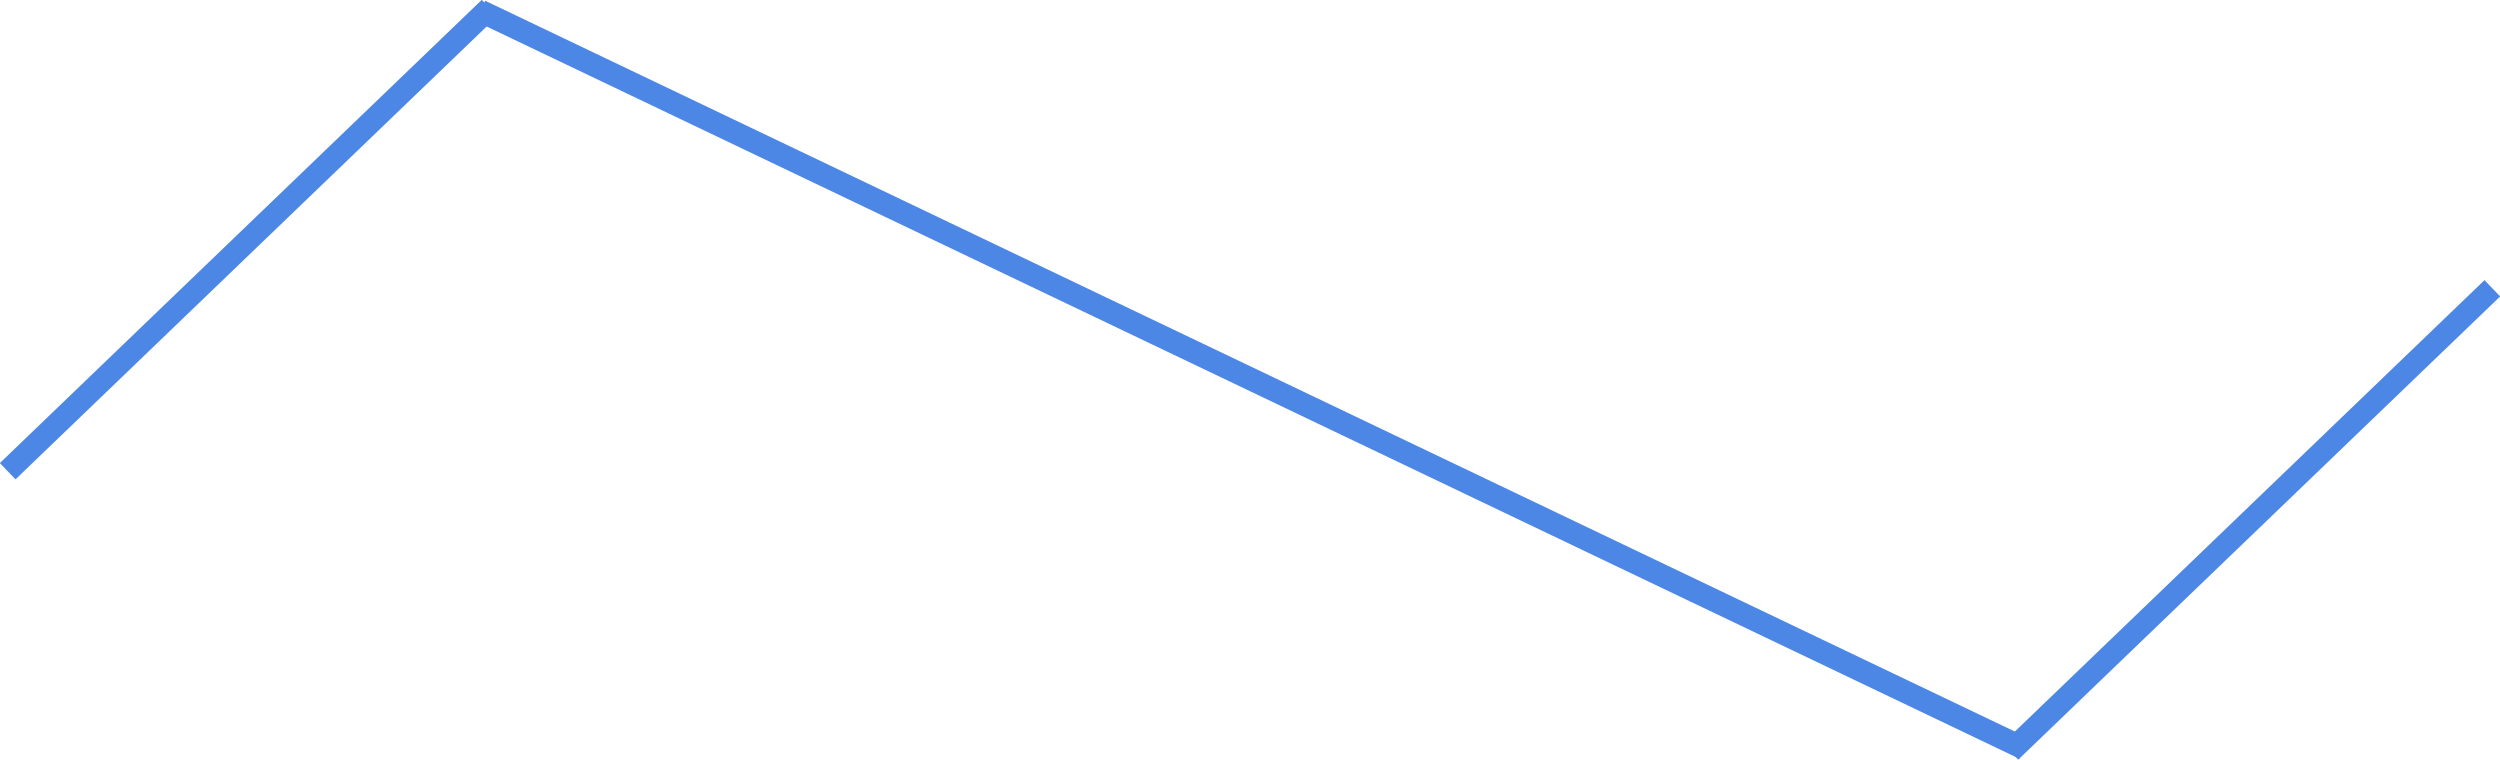
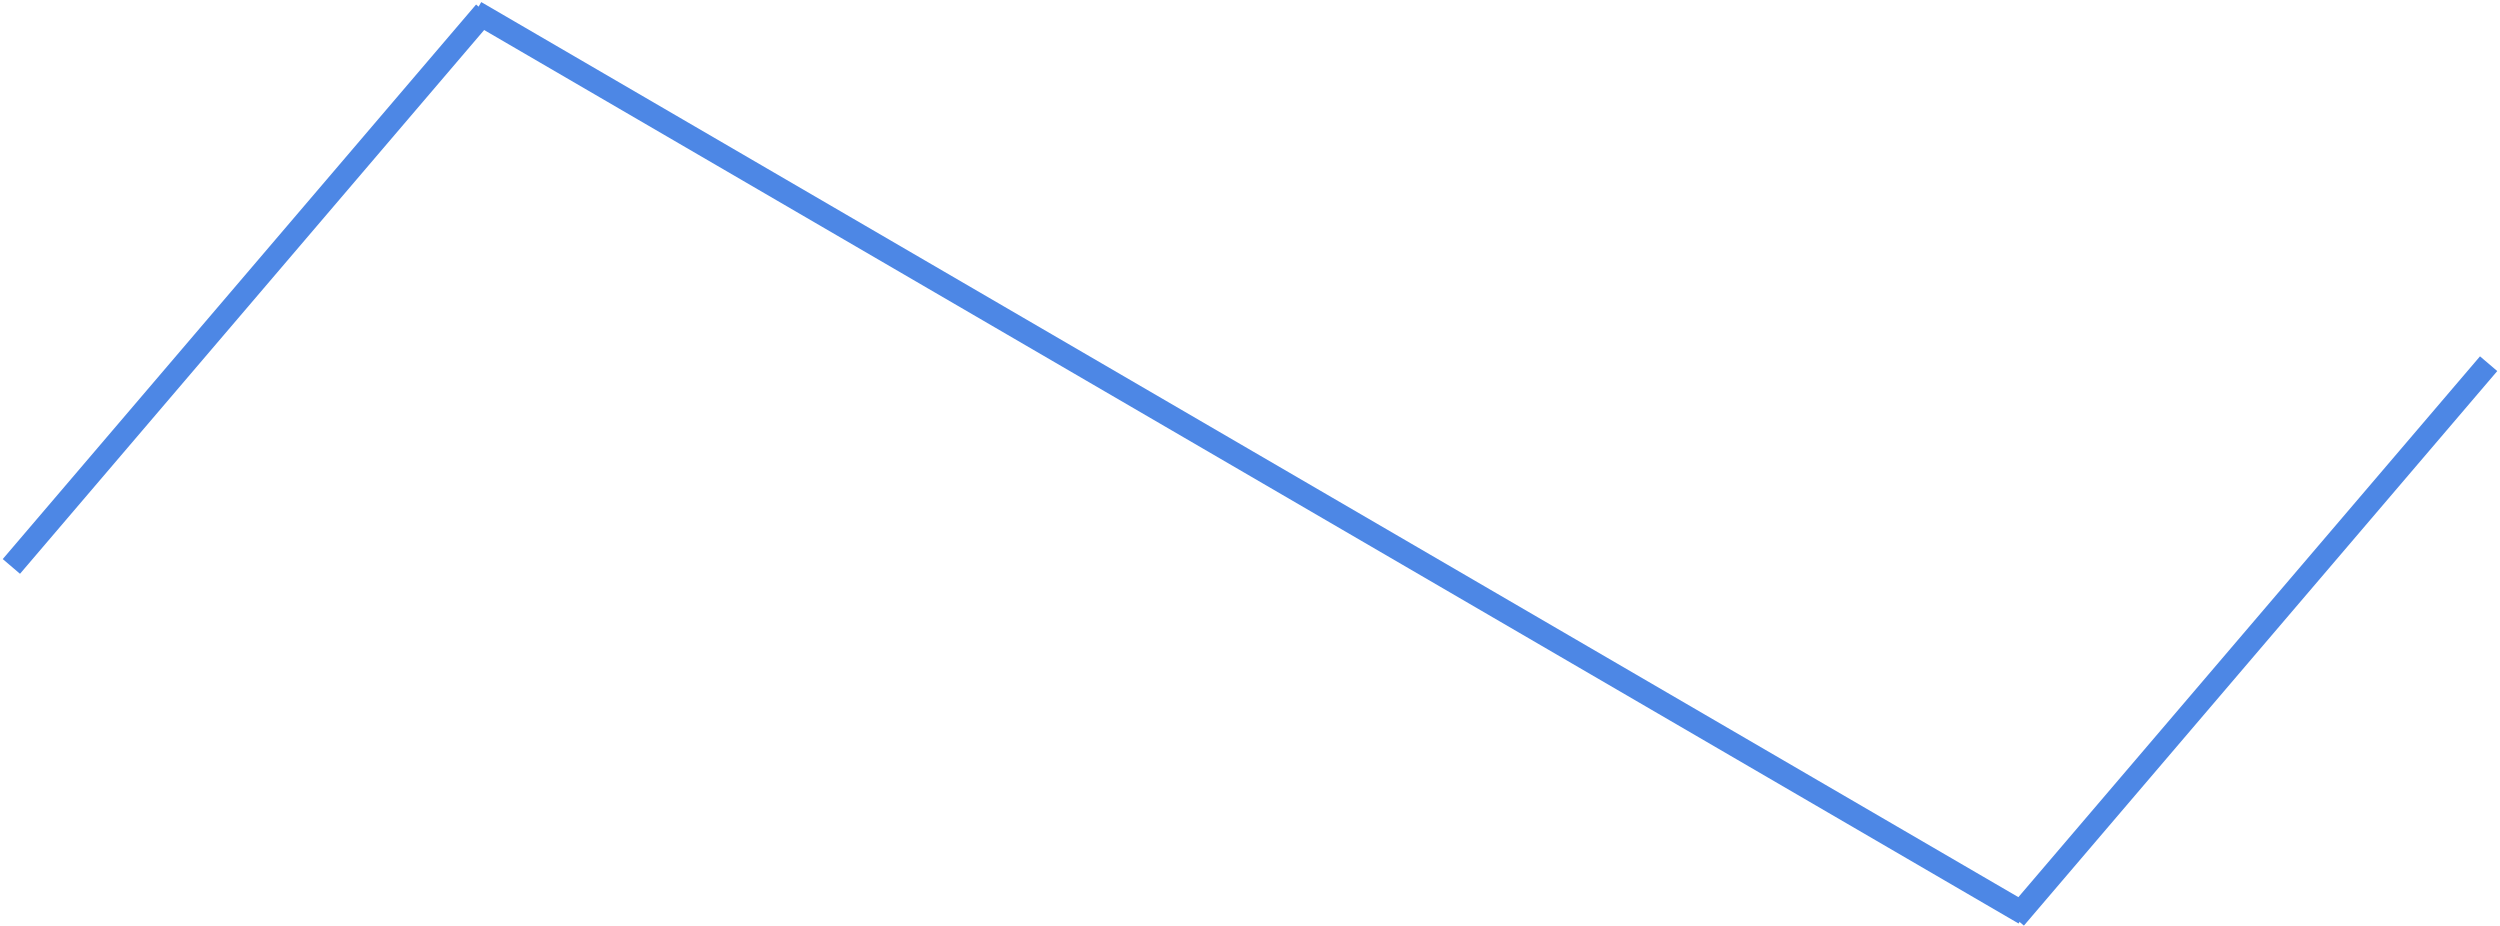
- <svg xmlns="http://www.w3.org/2000/svg" width="553px" height="168px" viewBox="0 0 553 168" version="1.1">
+ <svg xmlns="http://www.w3.org/2000/svg" width="551px" height="204px" viewBox="0 0 551 204" version="1.1">
  <defs />
-   <g id="triangle-wave" stroke="none" stroke-width="1" fill="none" fill-rule="evenodd" stroke-linecap="square">
-     <g transform="translate(3, 3)" stroke="#4D87E5" stroke-width="5">
-       <path d="M0.5,99.5 L103.5,0.5" id="Line-4" />
-       <path d="M443.5,161.5 L546.5,62.5" id="Line-4" />
-       <path d="M105.5,0.5 L442.5,161.5" id="Line-5" />
+   <g id="Page-1" stroke="none" stroke-width="1" fill="none" fill-rule="evenodd">
+     <g id="triangle-wave" transform="translate(2, 2)" stroke="#4D87E5" stroke-width="5">
+       <path d="M0.506,122.84 L104.834,0.617" id="Line-4" />
+       <path d="M442.166,200.383 L546.494,78.16" id="Line-4" />
+       <path d="M102.808,0.617 L444.153,199.383" id="Line-5" />
    </g>
  </g>
</svg>
